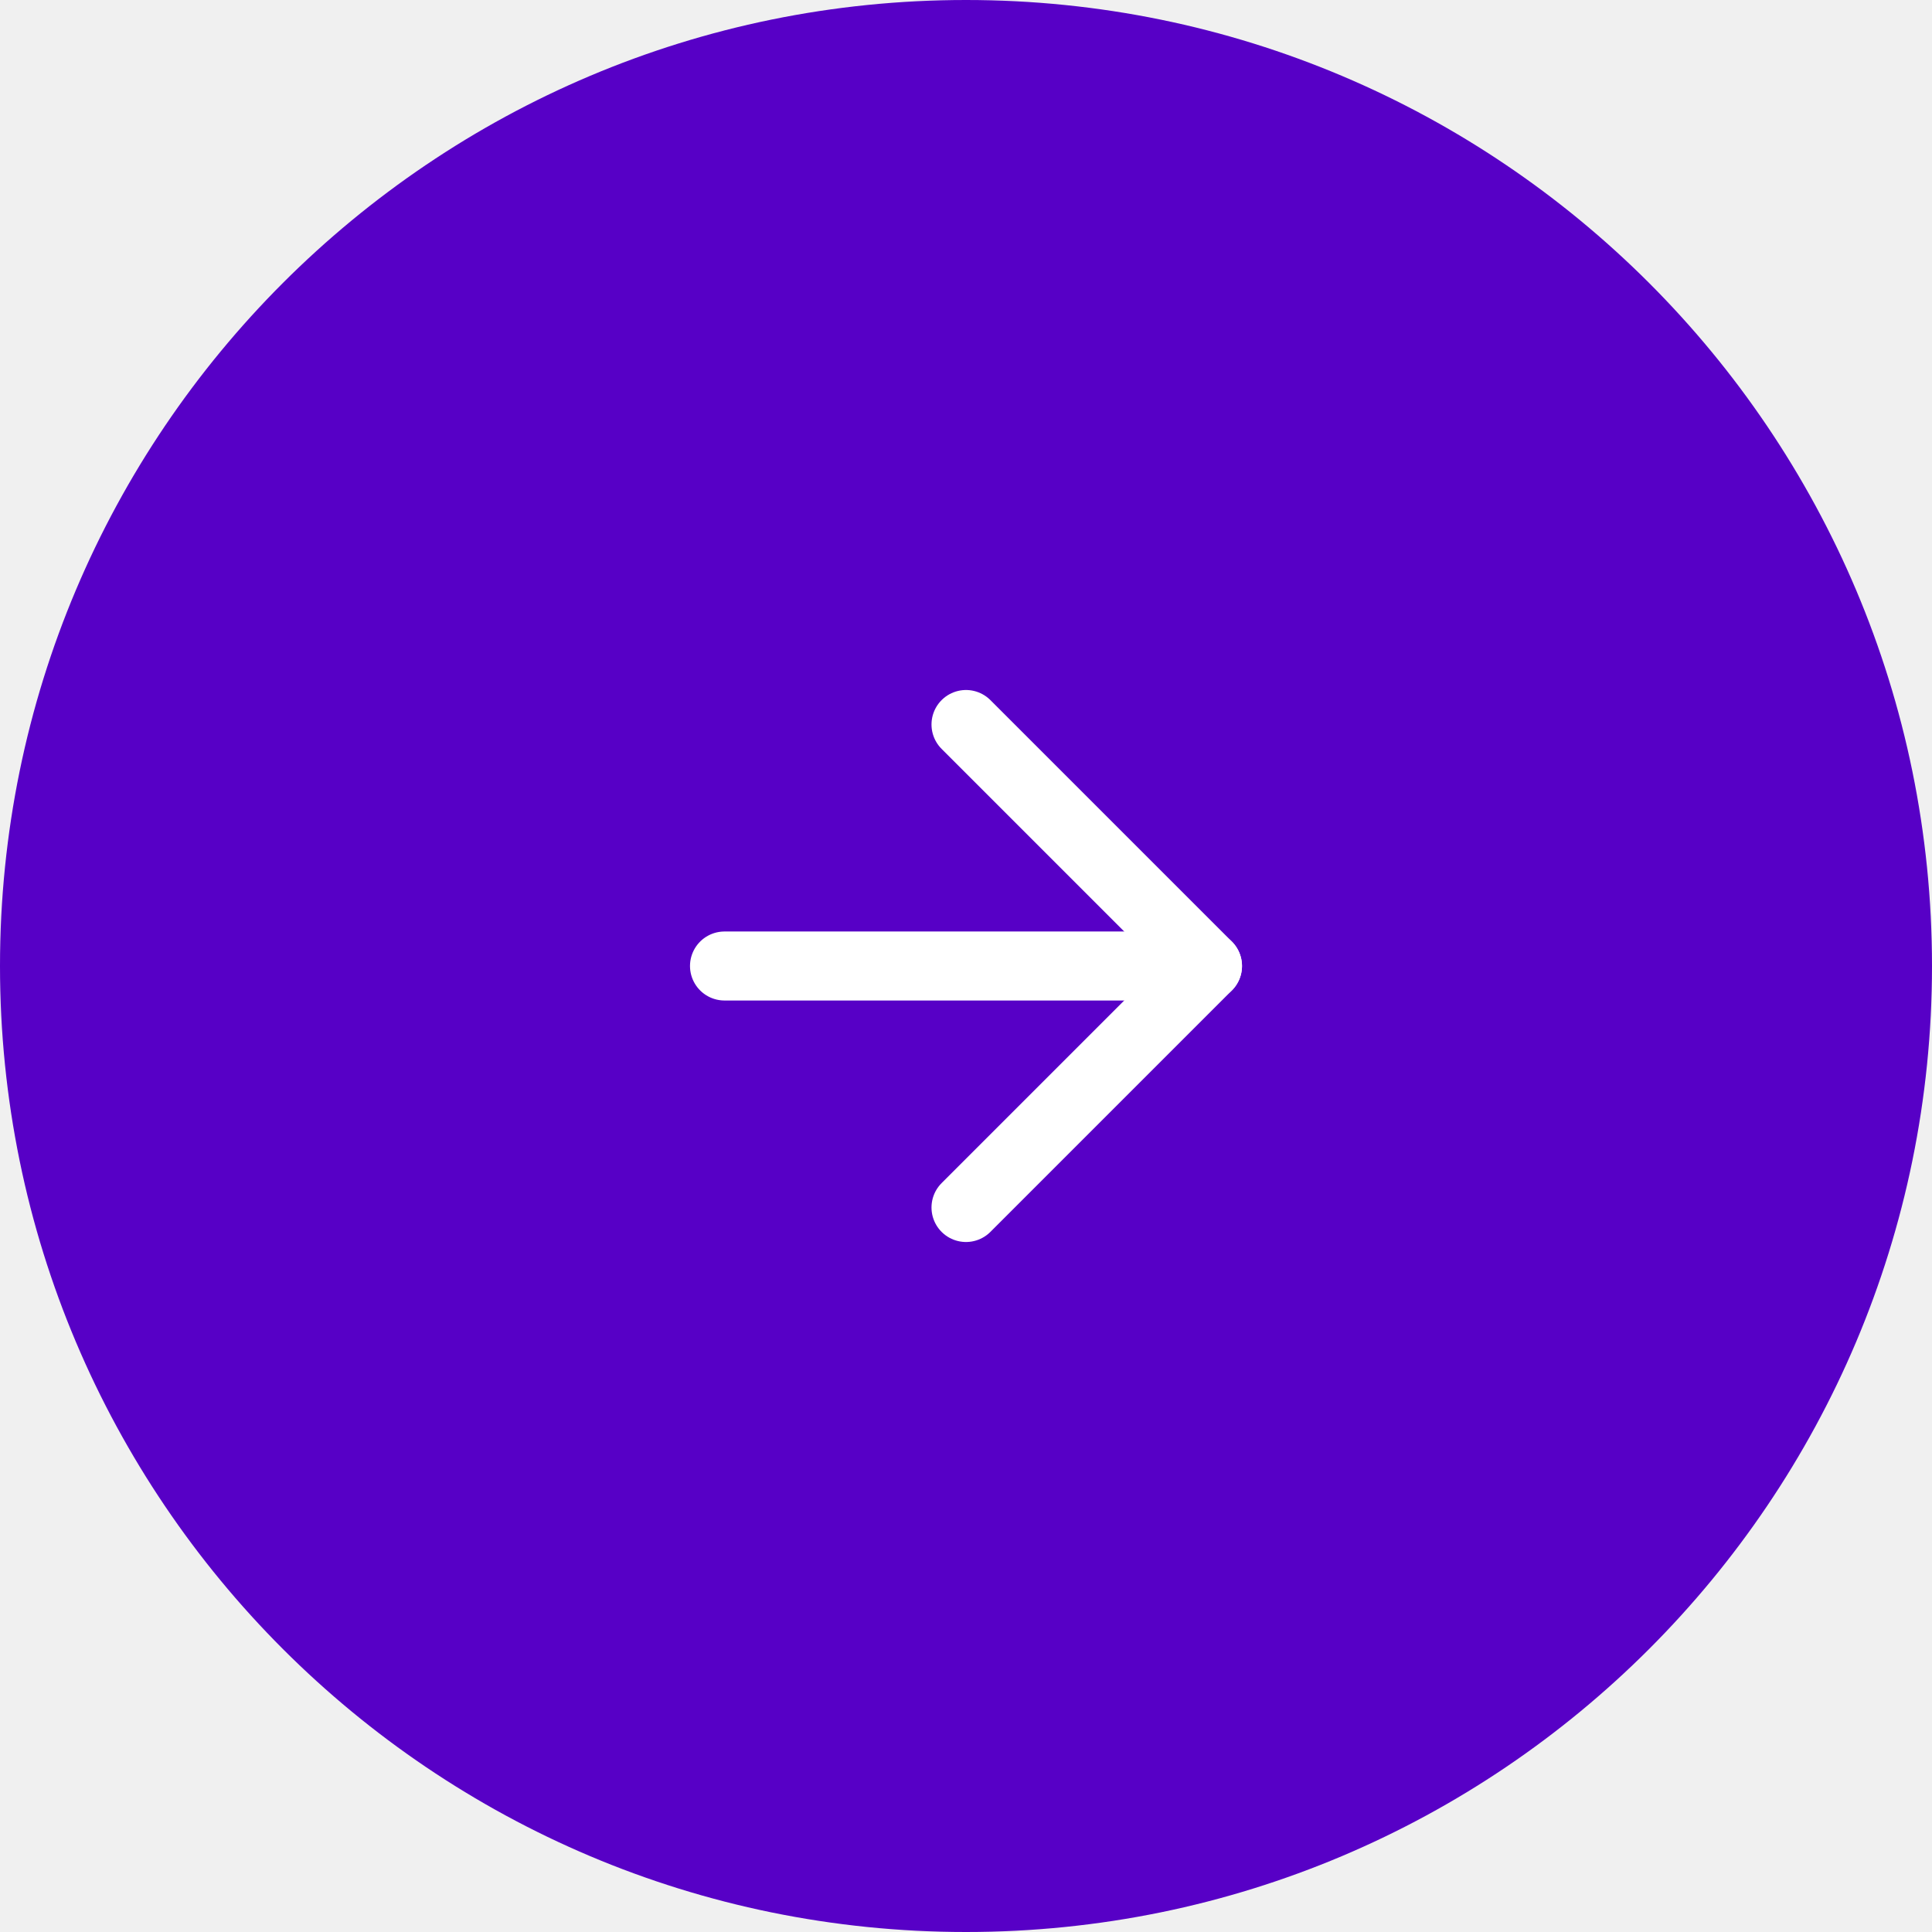
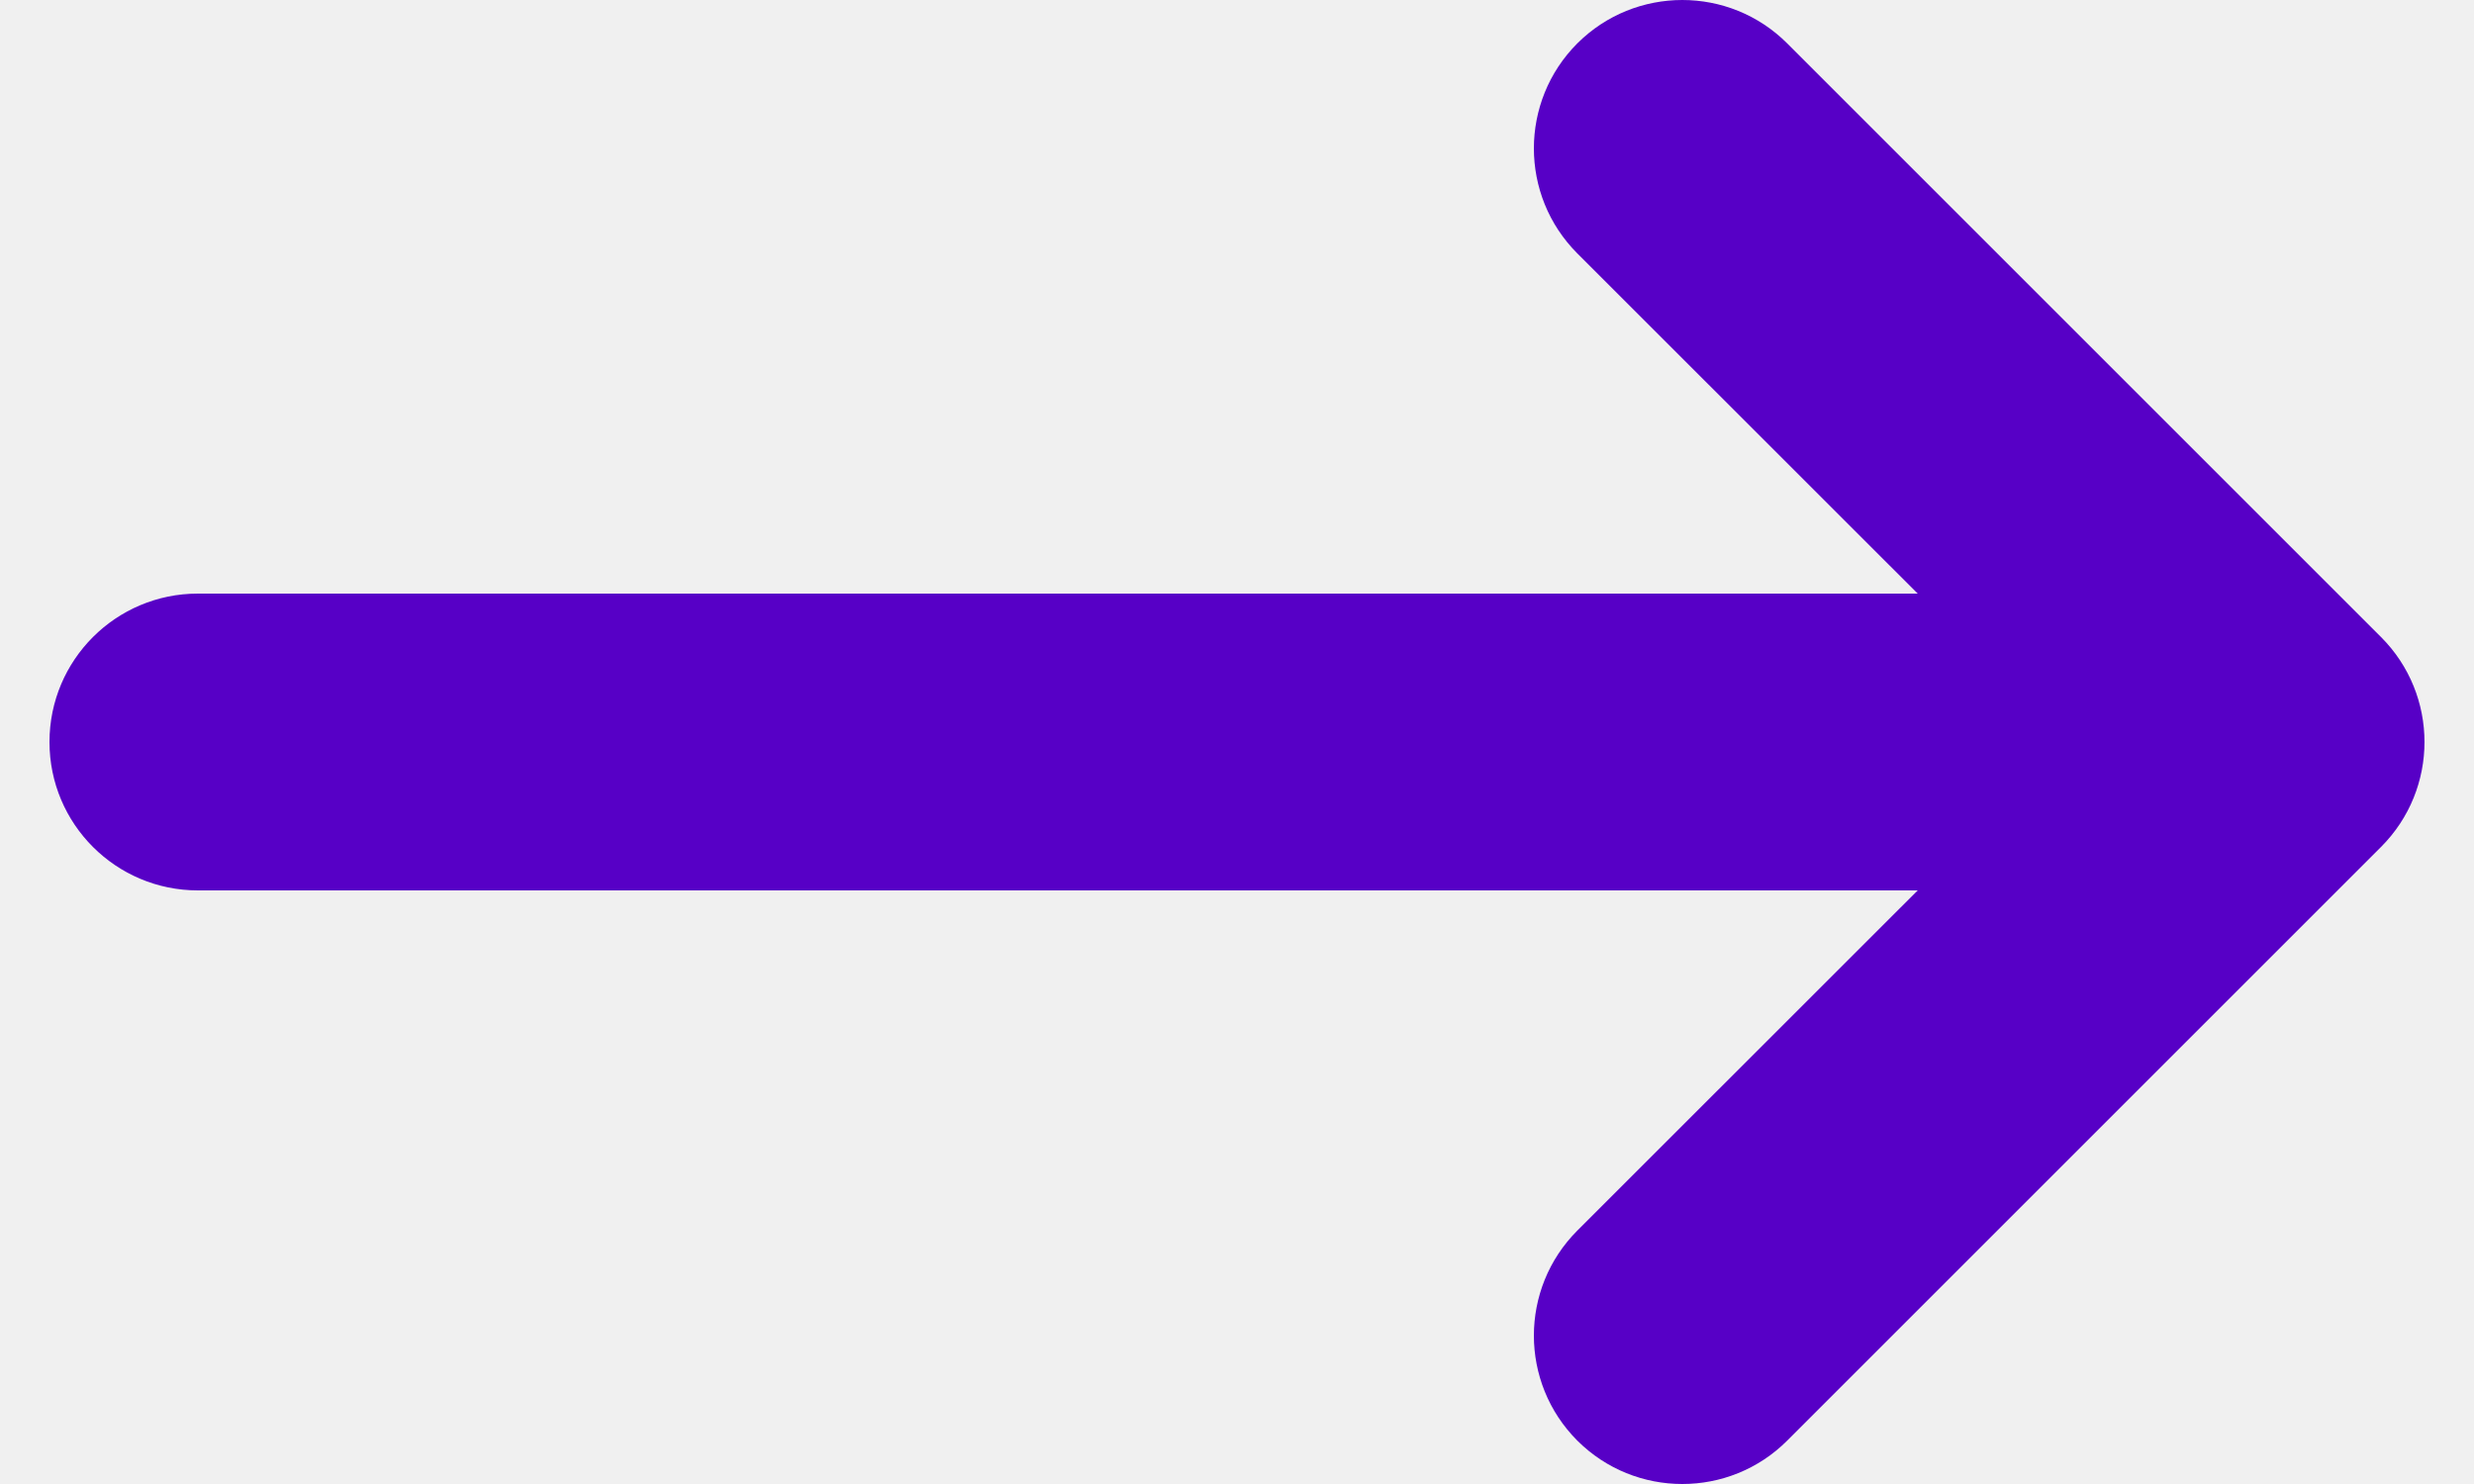
- <svg xmlns="http://www.w3.org/2000/svg" width="56" height="56" viewBox="0 0 56 56" fill="none">
-   <rect width="56" height="56" rx="28" fill="#5700C6" />
-   <path d="M21 28H35" stroke="white" stroke-width="2" stroke-linecap="round" stroke-linejoin="round" />
-   <path d="M28 21L35 28L28 35" stroke="white" stroke-width="2" stroke-linecap="round" stroke-linejoin="round" />
+ <svg xmlns="http://www.w3.org/2000/svg" width="20" height="12" viewBox="0 0 20 12" fill="none">
+   <path fill-rule="evenodd" clip-rule="evenodd" d="M12.751 0.351C13.22 -0.117 13.98 -0.117 14.448 0.351L19.248 5.151C19.717 5.62 19.717 6.38 19.248 6.849L14.448 11.649C13.98 12.117 13.22 12.117 12.751 11.649C12.283 11.18 12.283 10.42 12.751 9.951L15.503 7.2H1.6C0.937 7.2 0.4 6.663 0.4 6C0.4 5.337 0.937 4.8 1.6 4.8H15.503L12.751 2.049C12.283 1.58 12.283 0.82 12.751 0.351Z" fill="#5700C6" />
</svg>
